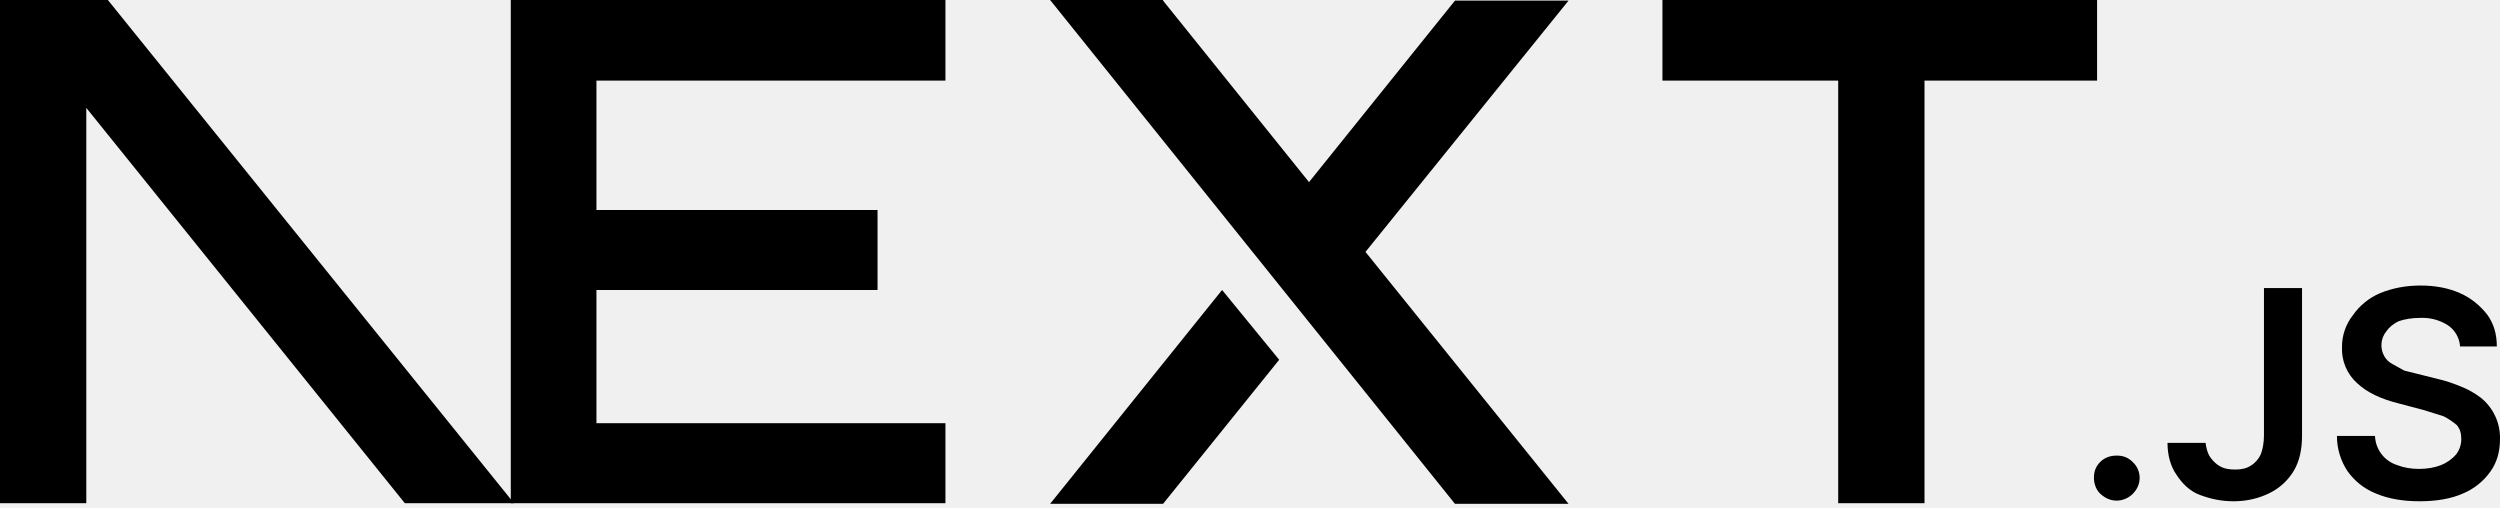
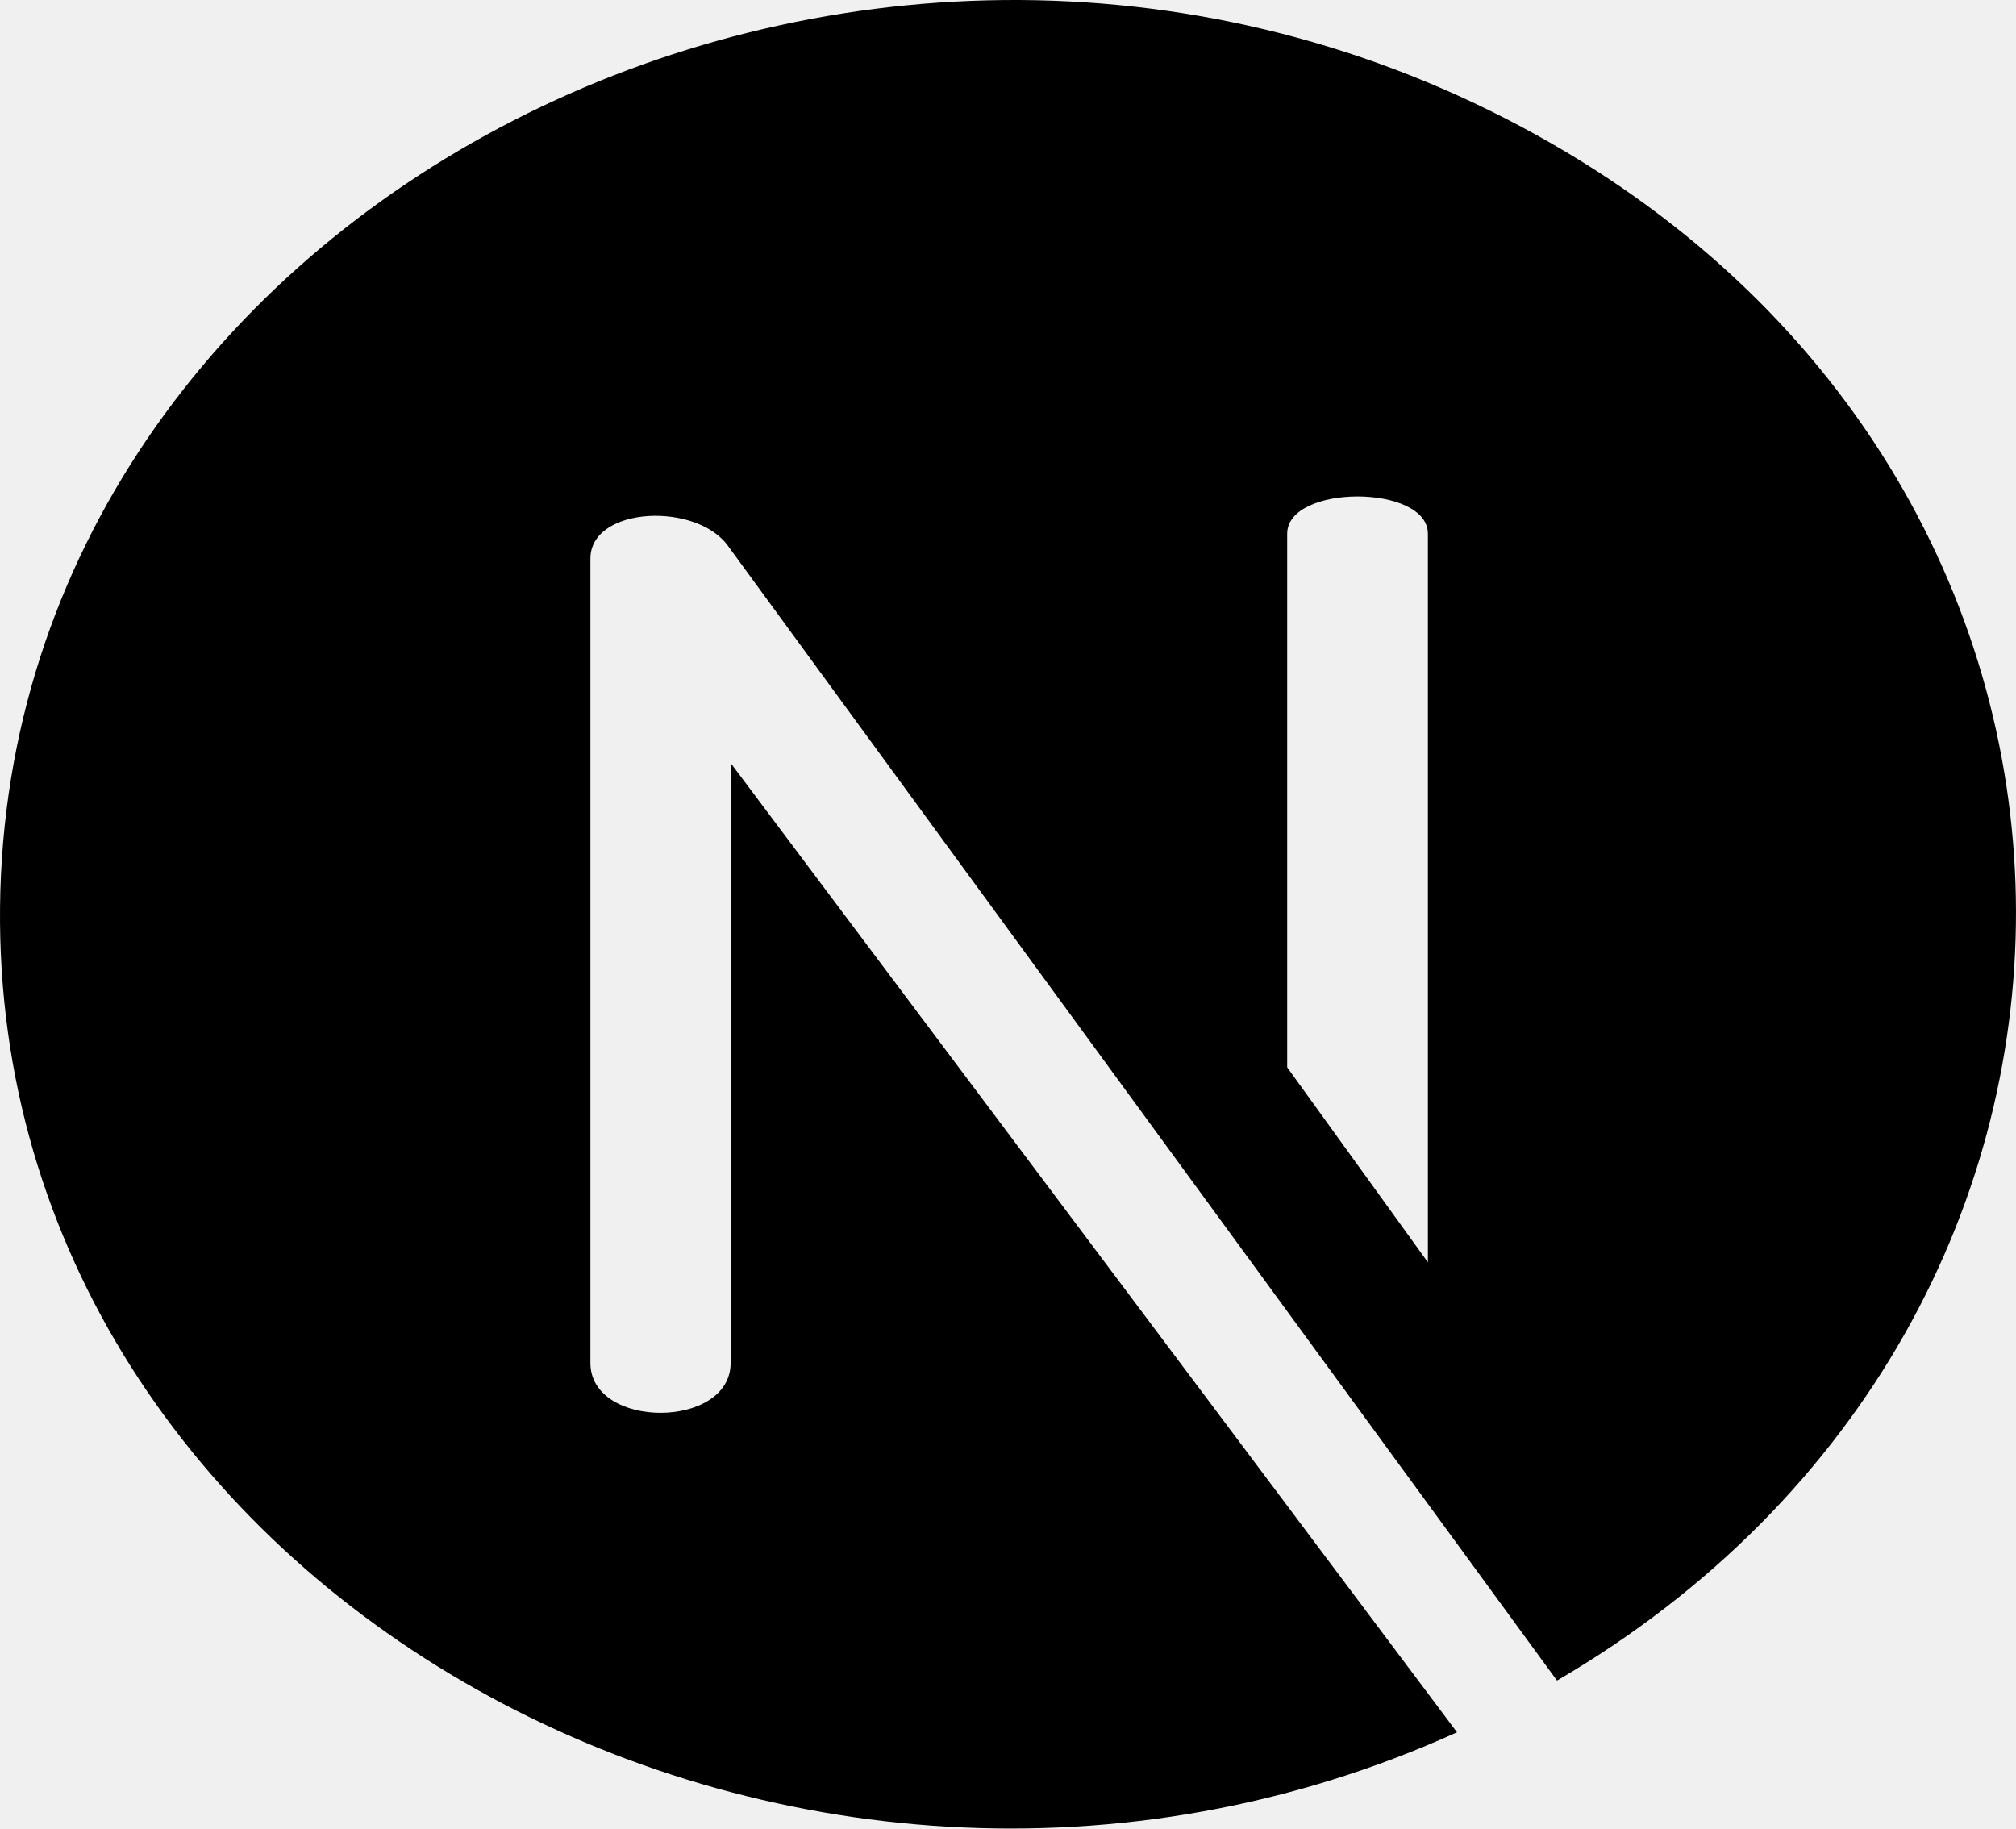
- <svg xmlns="http://www.w3.org/2000/svg" fill="none" viewBox="0 0 394 80">
-   <path fill="#000" d="M262 0h68.5v12.7h-27.2v66.6h-13.6V12.7H262V0ZM149 0v12.7H94v20.4h44.3v12.6H94v21h55v12.6H80.5V0h68.7zm34.3 0h-17.8l63.8 79.4h17.9l-32-39.7 32-39.6h-17.9l-23 28.6-23-28.6zm18.3 56.7-9-11-27.1 33.7h17.8l18.3-22.7z" />
-   <path fill="#000" d="M81 79.3 17 0H0v79.3h13.6V17l50.2 62.3H81Zm252.6-.4c-1 0-1.8-.4-2.5-1s-1.1-1.6-1.1-2.6.3-1.8 1-2.5 1.6-1 2.6-1 1.8.3 2.5 1a3.4 3.4 0 0 1 .6 4.3 3.7 3.7 0 0 1-3 1.8zm23.2-33.5h6v23.3c0 2.1-.4 4-1.3 5.5a9.1 9.1 0 0 1-3.8 3.5c-1.6.8-3.5 1.3-5.7 1.3-2 0-3.7-.4-5.3-1s-2.8-1.8-3.7-3.2c-.9-1.3-1.4-3-1.4-5h6c.1.8.3 1.6.7 2.2s1 1.2 1.6 1.5c.7.4 1.5.5 2.4.5 1 0 1.8-.2 2.4-.6a4 4 0 0 0 1.6-1.8c.3-.8.5-1.8.5-3V45.5zm30.9 9.1a4.4 4.4 0 0 0-2-3.3 7.5 7.5 0 0 0-4.3-1.1c-1.3 0-2.4.2-3.3.5-.9.4-1.6 1-2 1.6a3.5 3.5 0 0 0-.3 4c.3.5.7.9 1.3 1.2l1.8 1 2 .5 3.2.8c1.3.3 2.5.7 3.7 1.2a13 13 0 0 1 3.2 1.8 8.1 8.1 0 0 1 3 6.5c0 2-.5 3.7-1.5 5.1a10 10 0 0 1-4.4 3.5c-1.8.8-4.1 1.2-6.8 1.2-2.6 0-4.9-.4-6.8-1.2-2-.8-3.4-2-4.5-3.5a10 10 0 0 1-1.7-5.6h6a5 5 0 0 0 3.5 4.6c1 .4 2.2.6 3.4.6 1.3 0 2.5-.2 3.5-.6 1-.4 1.8-1 2.4-1.7a4 4 0 0 0 .8-2.4c0-.9-.2-1.6-.7-2.2a11 11 0 0 0-2.1-1.4l-3.2-1-3.8-1c-2.8-.7-5-1.7-6.6-3.2a7.2 7.2 0 0 1-2.4-5.7 8 8 0 0 1 1.7-5 10 10 0 0 1 4.3-3.5c2-.8 4-1.2 6.4-1.2 2.3 0 4.4.4 6.2 1.2 1.8.8 3.2 2 4.3 3.4 1 1.4 1.5 3 1.5 5h-5.8z" />
+ <svg xmlns="http://www.w3.org/2000/svg" width="43" height="39" viewBox="0 0 43 39" fill="none">
+   <g id="nextjs_icon_132160 1" clip-path="url(#clip0_404_868)">
+     <path id="Vector" d="M32.451 2.705C18.23 -4.88 0.158 4.384 0.001 19.339C-0.153 33.942 16.887 43.374 31.077 36.947L15.584 16.273L15.584 29.07C15.584 30.488 12.593 30.488 12.593 29.07V11.915C12.593 10.789 14.898 10.697 15.551 11.675L33.21 35.844C46.475 28.095 46.296 10.088 32.451 2.705ZM30.456 26.923L27.455 22.765V11.384C27.455 10.323 30.456 10.323 30.456 11.384V26.923Z" fill="black" />
+   </g>
+   <defs>
+     <clipPath id="clip0_404_868">
+       <rect width="43" height="39" fill="white" />
+     </clipPath>
+   </defs>
</svg>
